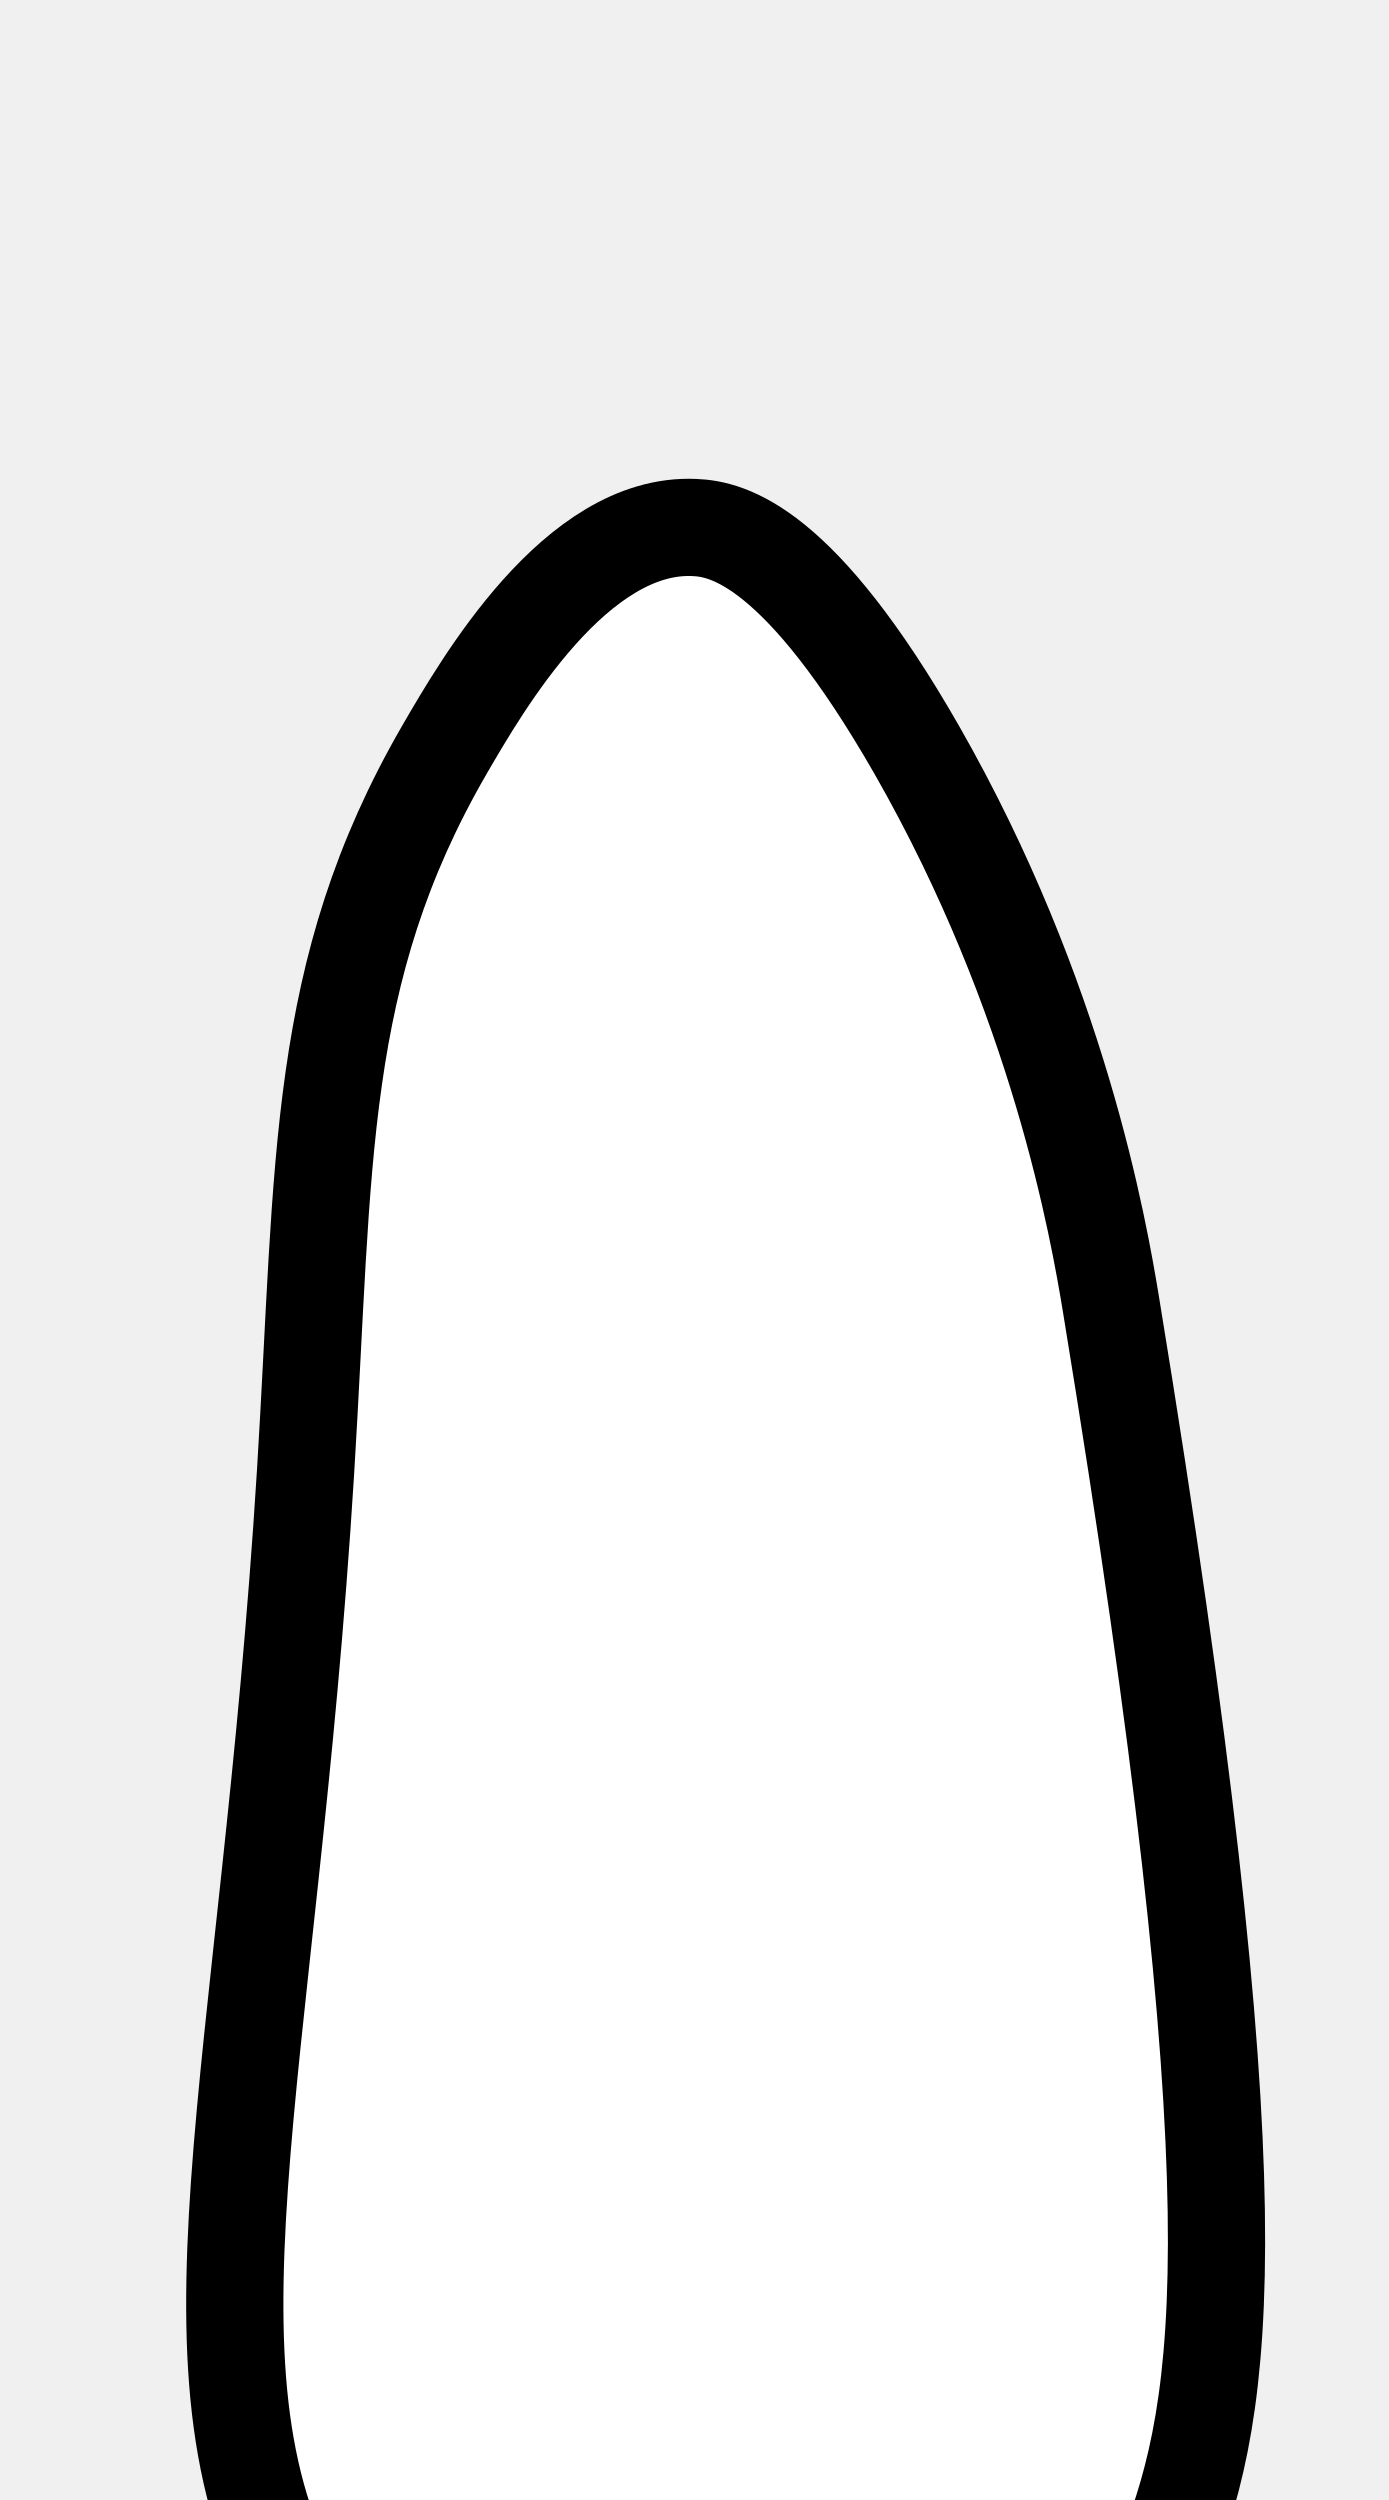
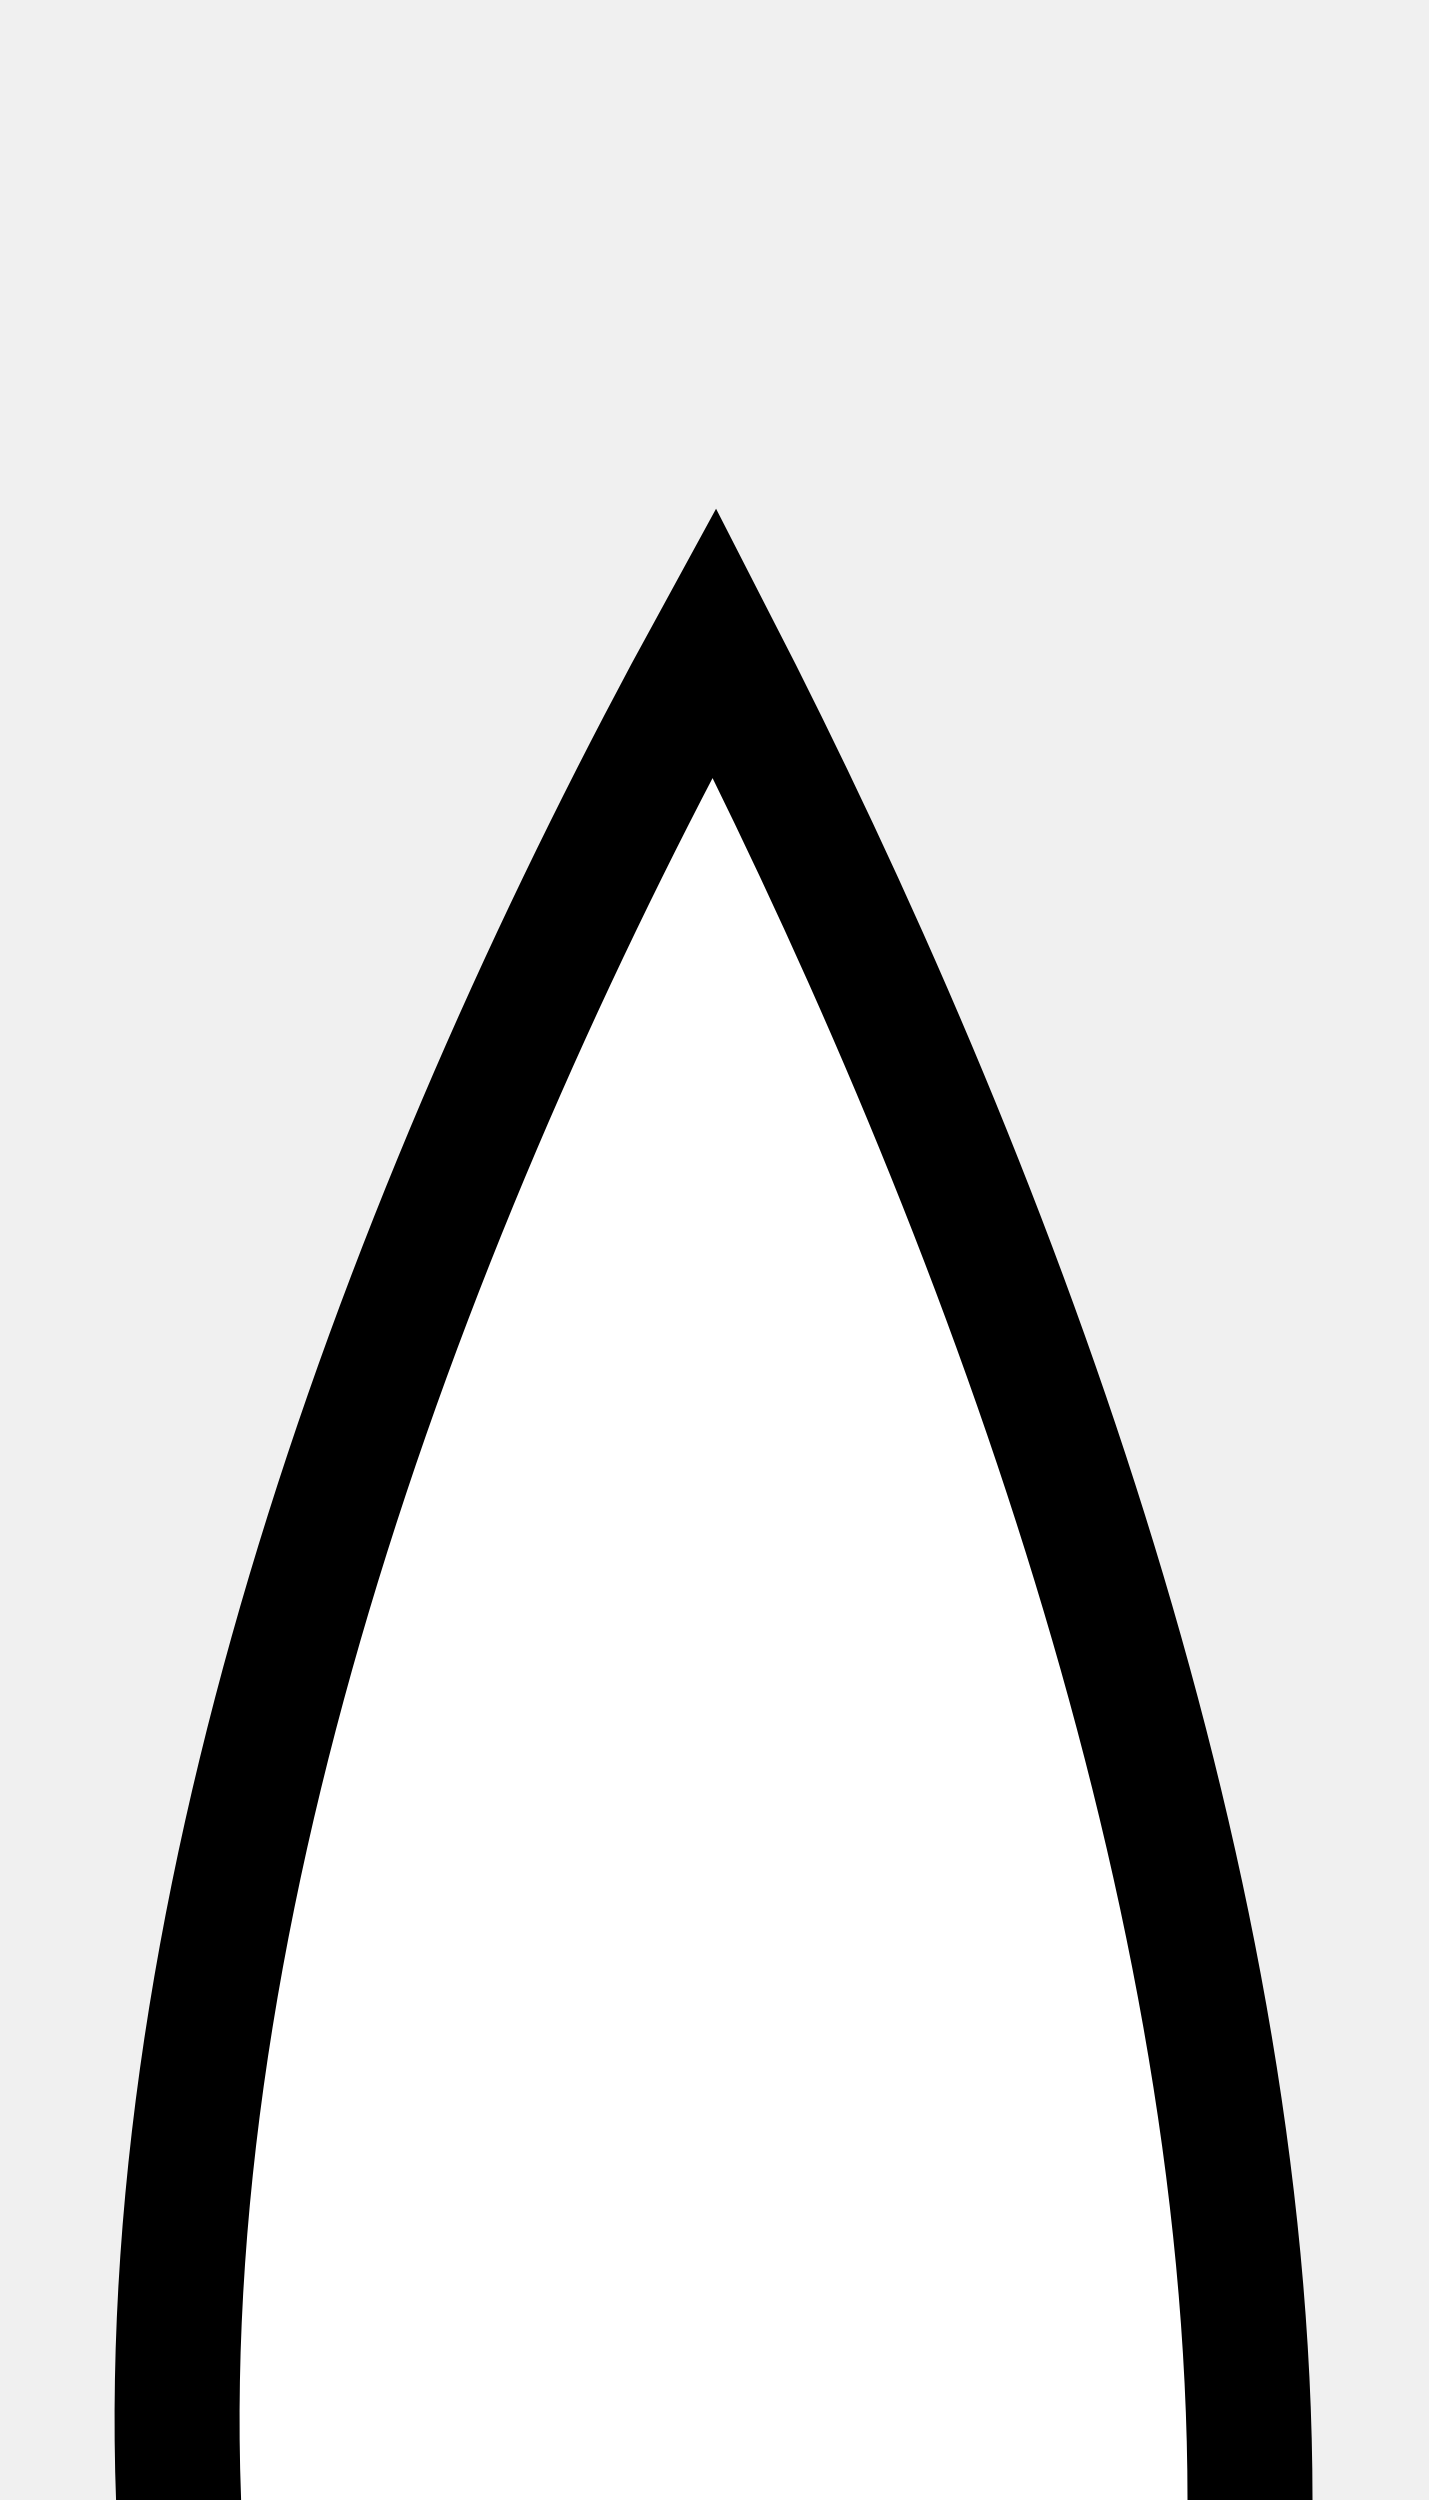
- <svg xmlns="http://www.w3.org/2000/svg" version="1.1" viewBox="-2.5 -9 5 9" fill="white" stroke="black" stroke-width="0.35">
-   <path d="M0,-7.101 c0.121,0.005,0.379,0.065,0.8,0.8 c0.511,0.894,0.655,1.726,0.7,2 c0.531,3.24,0.412,3.953,0.2,4.5 c-0.285,0.735,-0.646,0.933,-0.8,1 c-0.299,0.129,-0.626,0.11,-0.8,0.1 c-0.189,-0.011,-0.482,-0.031,-0.8,-0.2 c-0.41,-0.218,-0.616,-0.559,-0.7,-0.7 c-0.498,-0.831,-0.136,-1.902,0,-4.1 c0.069,-1.117,0.035,-1.796,0.5,-2.6 C-0.763,-6.537,-0.426,-7.12,0,-7.101 z" />
+ <svg xmlns="http://www.w3.org/2000/svg" version="1.1" viewBox="-2 -7 4 7" fill="white" stroke="black" stroke-width="0.35">
+   <path d="M1.5,0 c0,0.586,-0.672,1.061,-1.5,1.061 S-1.5,0.586,-1.5,0 C-1.567,-1.781,-0.82,-3.704,0,-5.202 C0.77,-3.702,1.5,-1.781,1.5,0 z" />
</svg>
